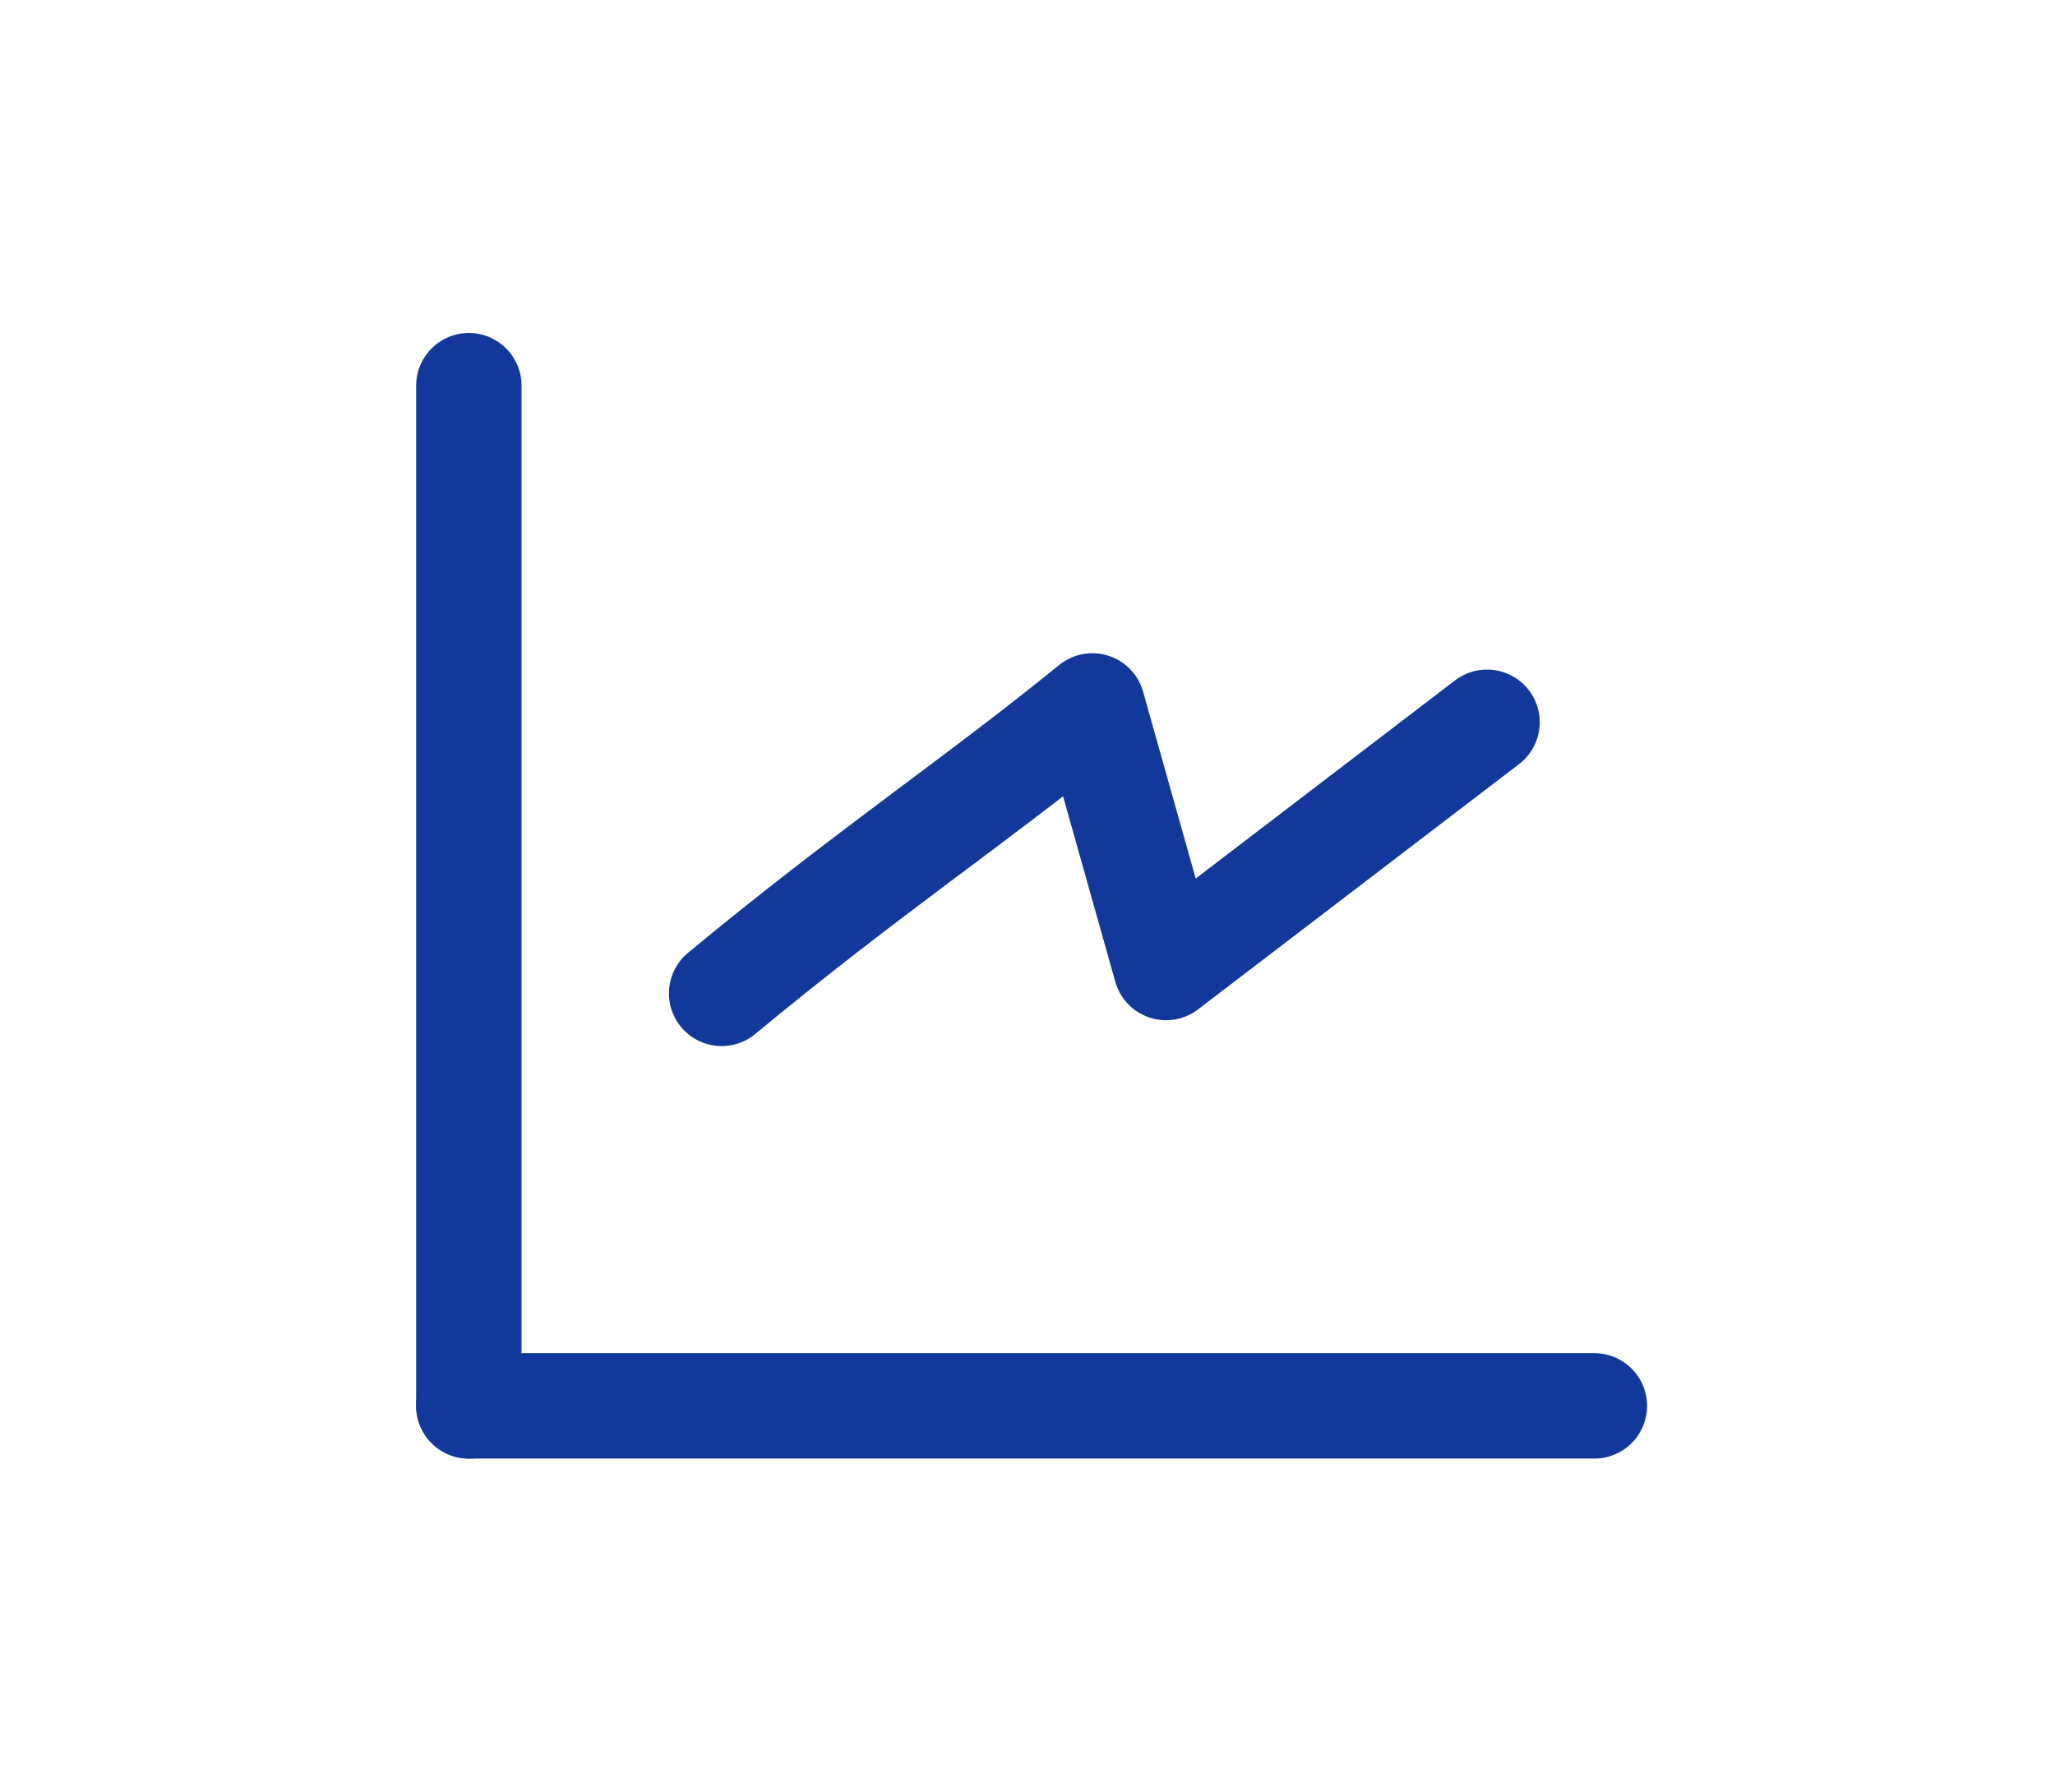
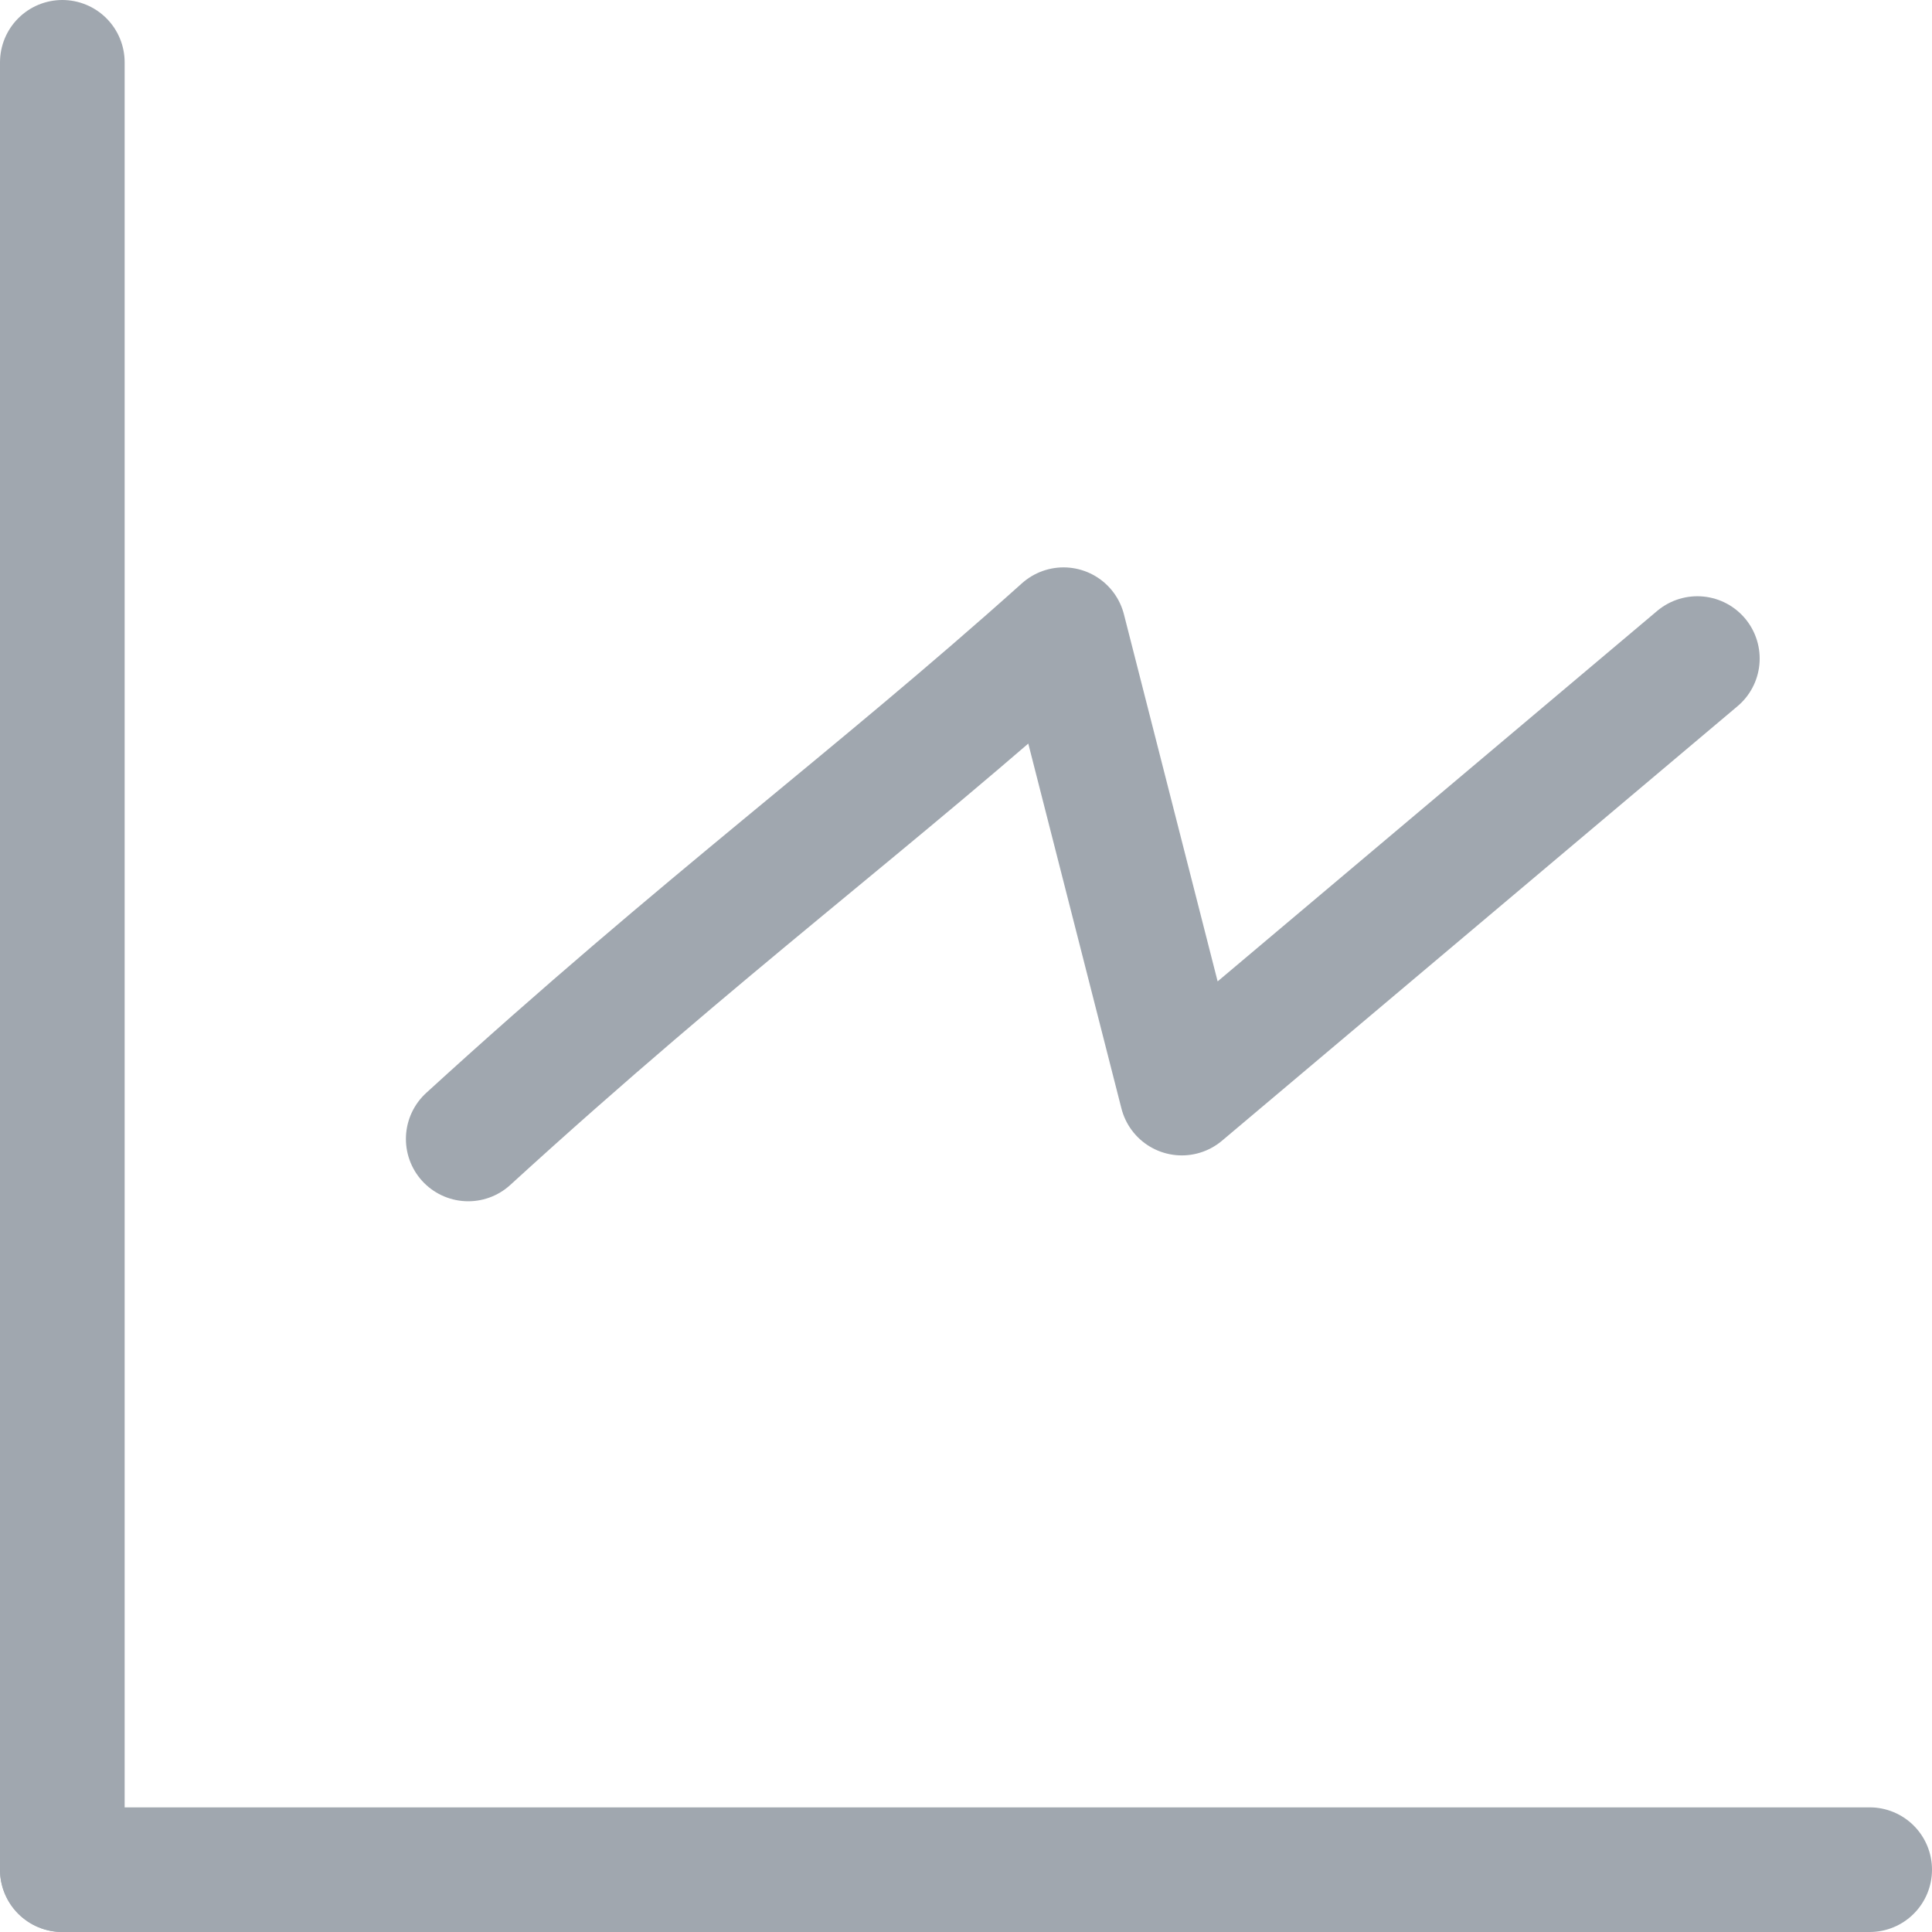
- <svg xmlns="http://www.w3.org/2000/svg" width="39" height="34" viewBox="0 0 39 34" fill="none">
-   <path d="M8.898 26.681L8.898 7.319" stroke="#11389A" stroke-width="2" stroke-linecap="round" stroke-linejoin="round" />
-   <path d="M8.898 26.68L30.258 26.68" stroke="#11389A" stroke-width="2" stroke-linecap="round" stroke-linejoin="round" />
-   <path d="M13.695 18.852C16.48 16.546 18.478 15.228 20.731 13.397L22.129 18.361L28.221 13.707" stroke="#11389A" stroke-width="2" stroke-linecap="round" stroke-linejoin="round" />
+ <svg xmlns="http://www.w3.org/2000/svg" width="31" height="31" viewBox="0 0 31 31" fill="none">
+   <path d="M1 30L1 1" stroke="#A0A7AF" stroke-width="2" stroke-linecap="round" stroke-linejoin="round" />
+   <path d="M1 30L30 30" stroke="#A0A7AF" stroke-width="2" stroke-linecap="round" stroke-linejoin="round" />
+   <path d="M7.513 18.275C11.294 14.821 14.007 12.846 17.065 10.104L18.963 17.539L27.235 10.567" stroke="#A0A7AF" stroke-width="2" stroke-linecap="round" stroke-linejoin="round" />
</svg>
